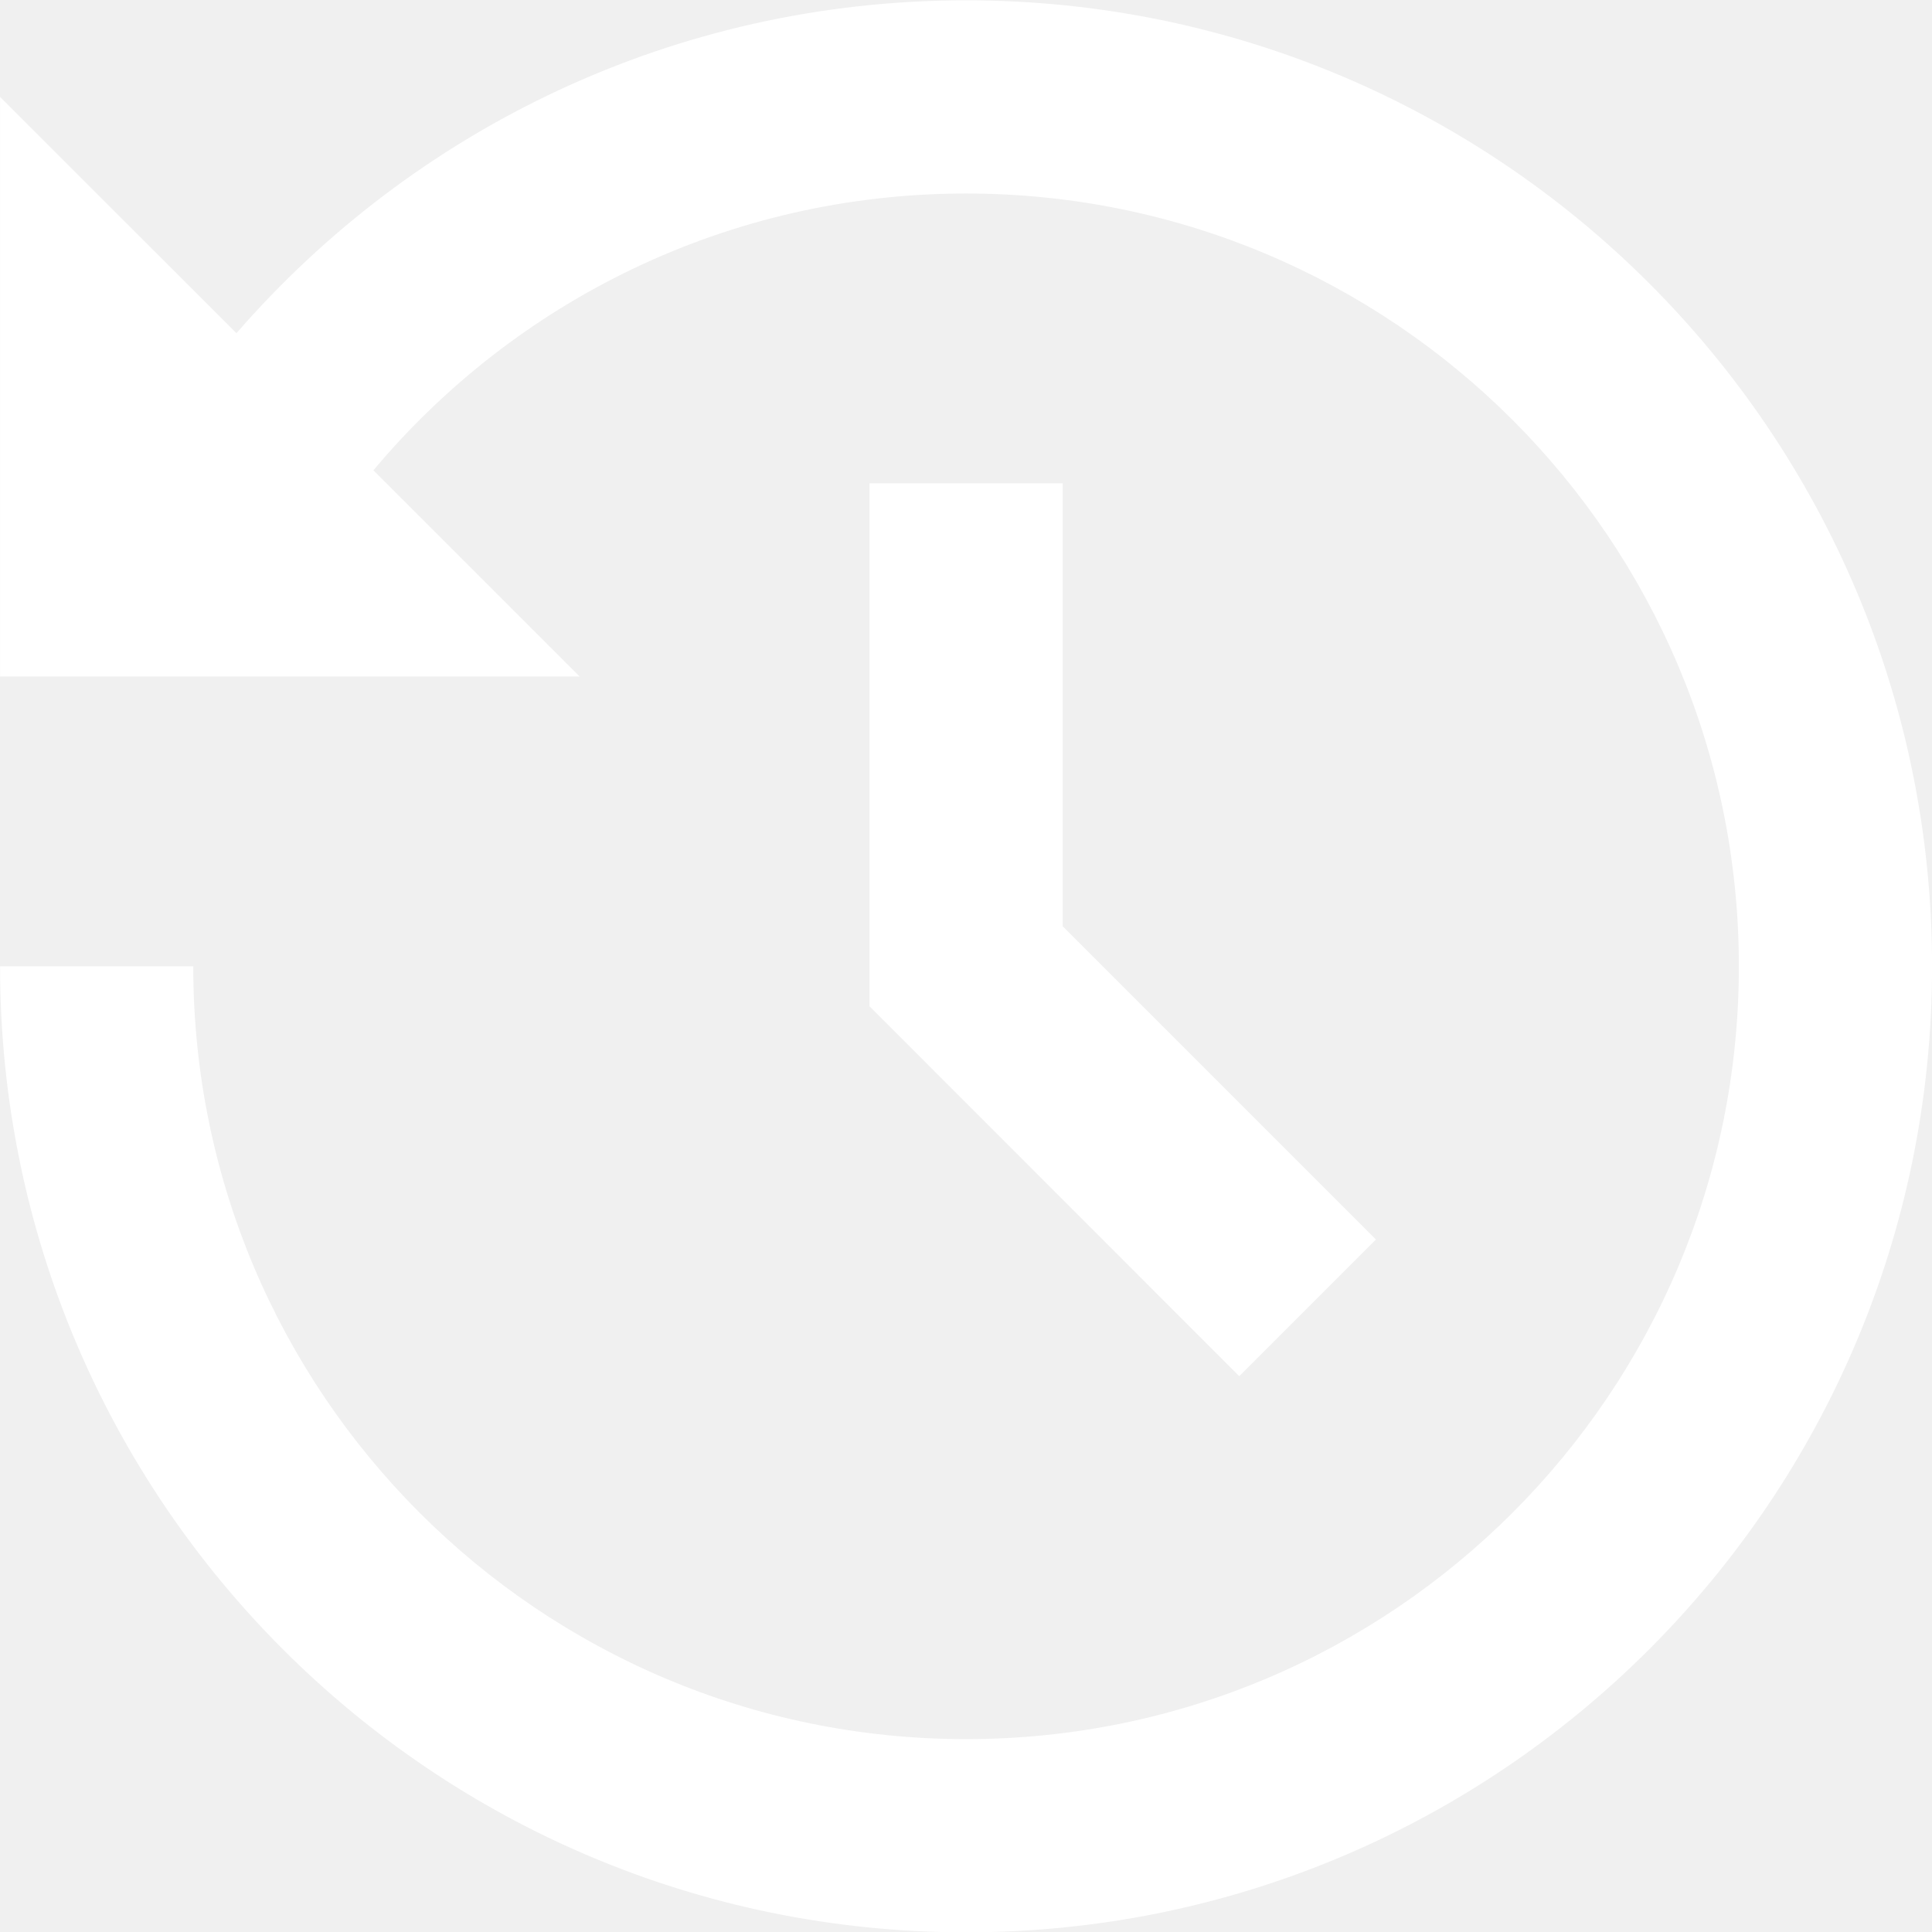
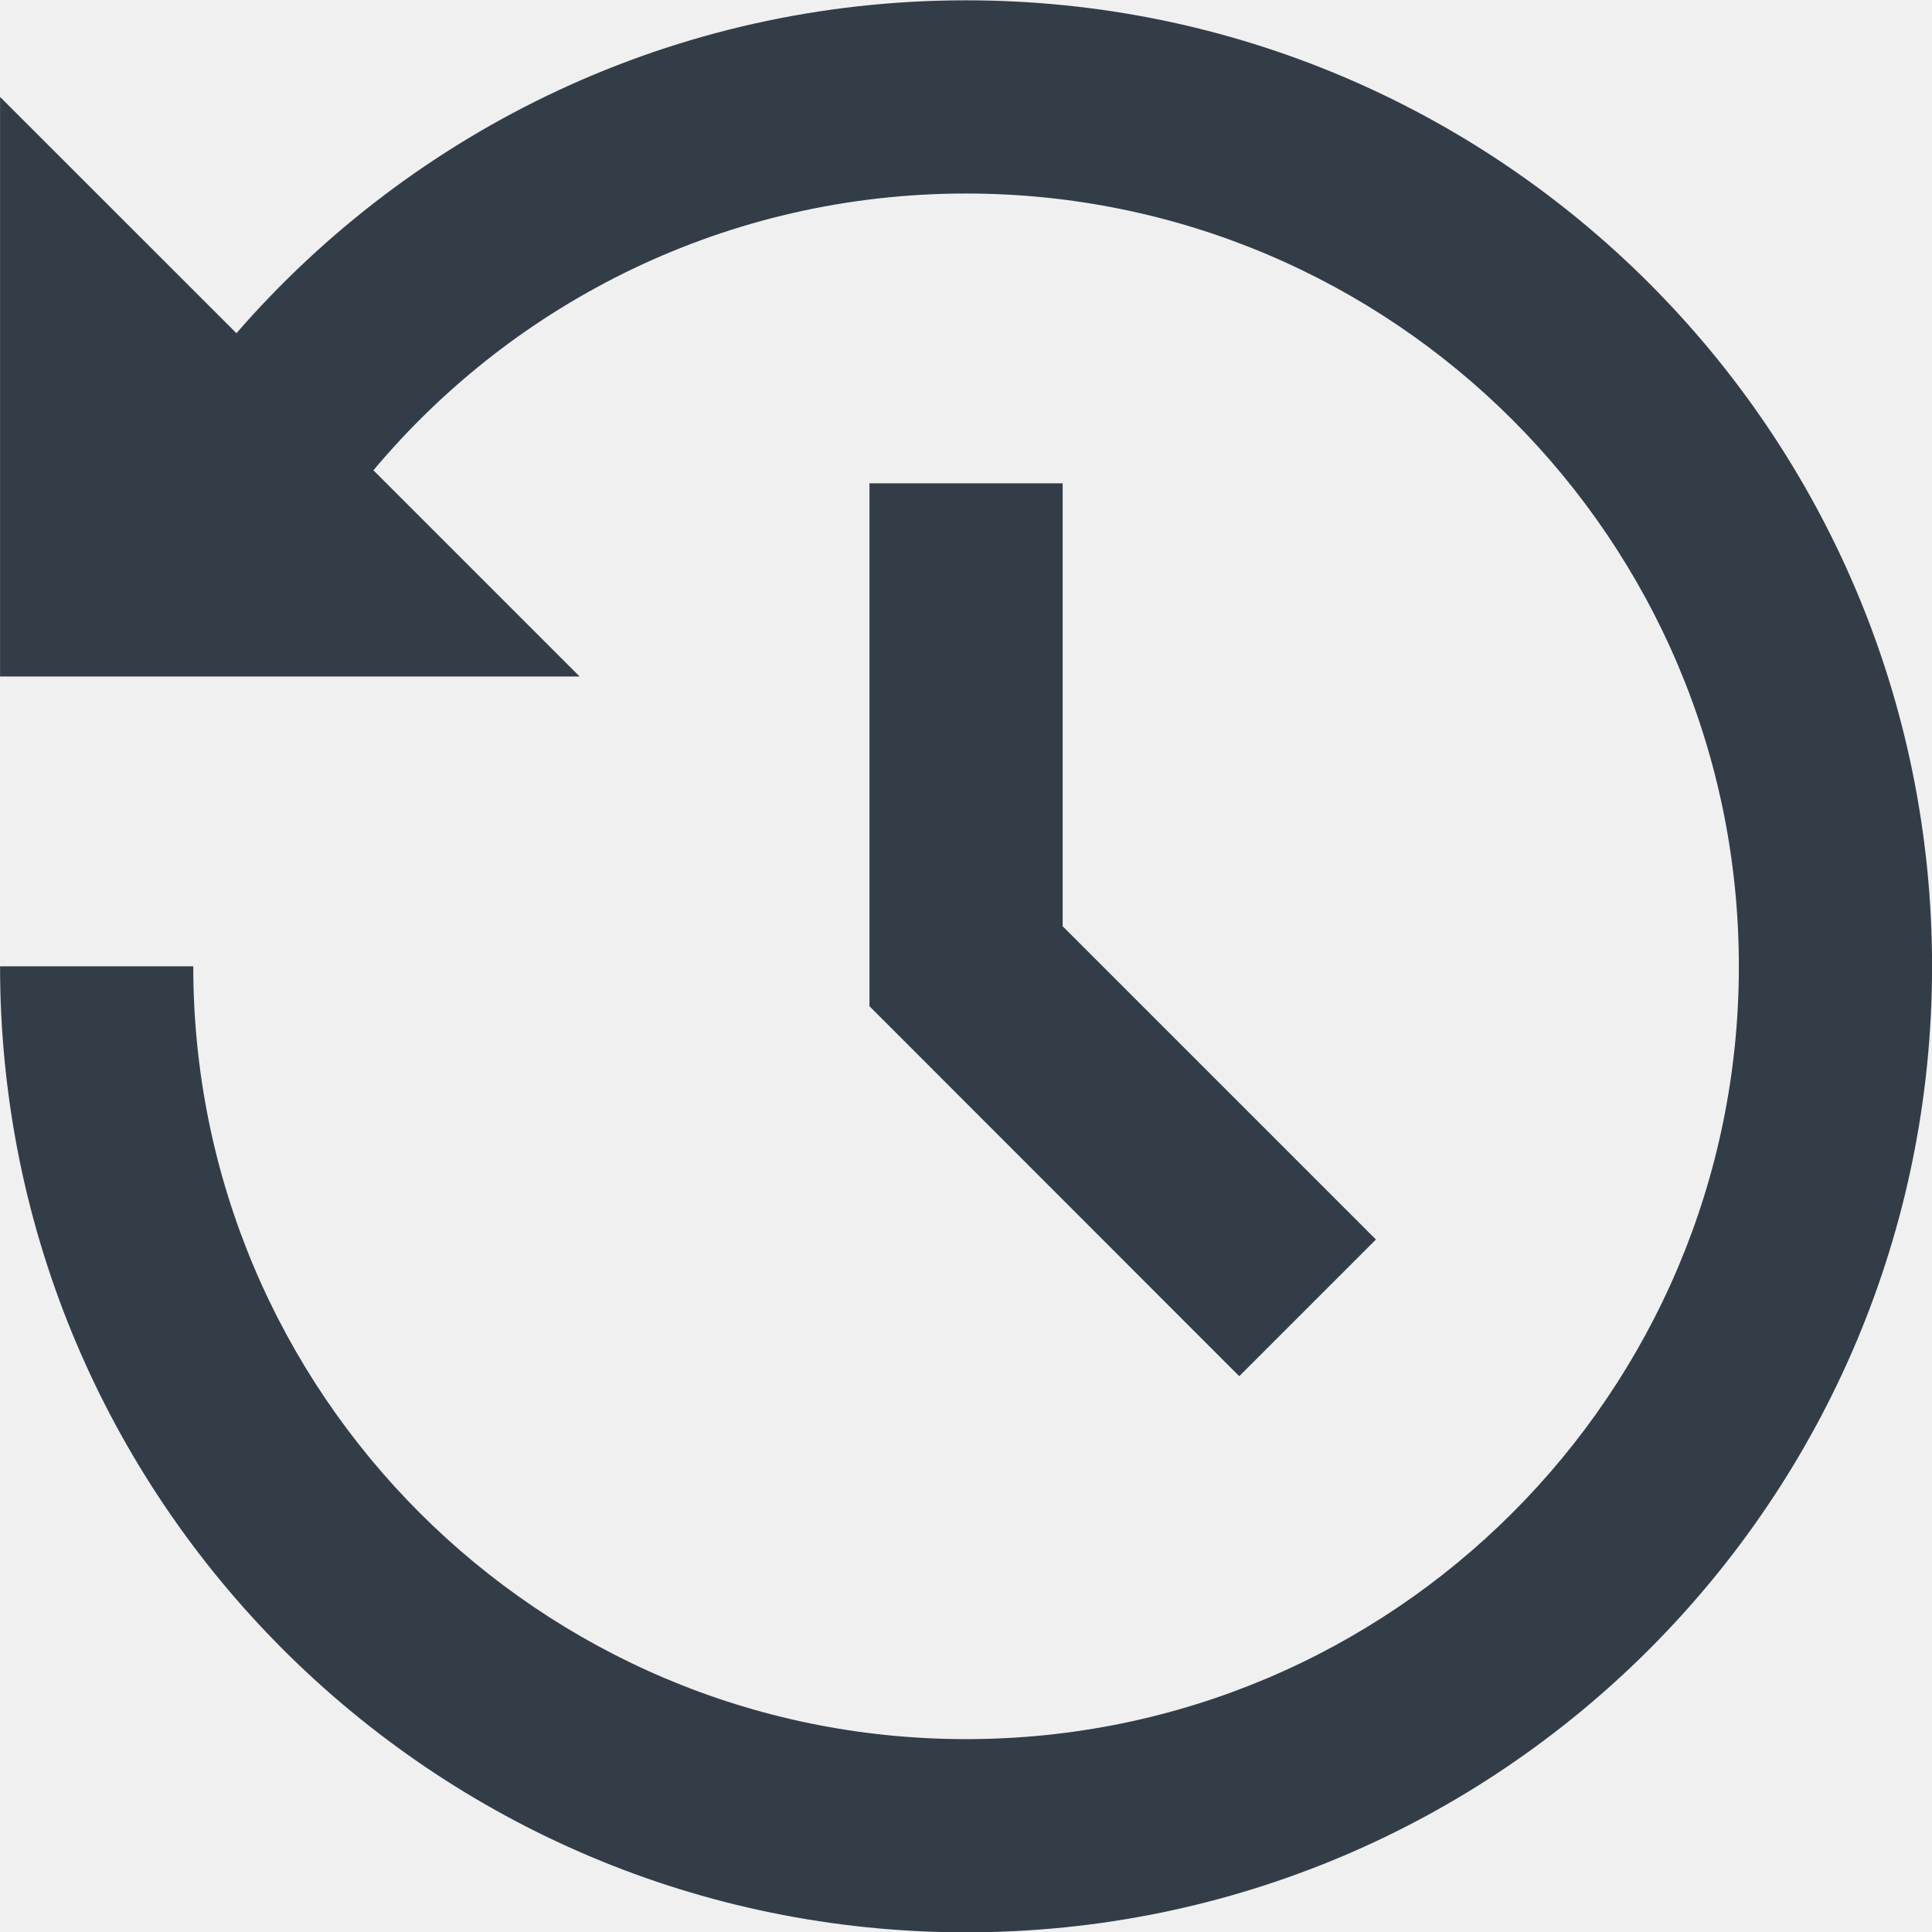
<svg xmlns="http://www.w3.org/2000/svg" width="17.284" height="17.284" version="1.1" viewBox="0 0 17.284 17.284" xml:space="preserve">
  <defs>
    <clipPath id="clipPath1075">
      <path d="m789.58 466.67h62.5v62.5h-62.5z" clip-rule="evenodd" />
    </clipPath>
  </defs>
-   <g fill="#fff" transform="matrix(.33185 0 0 .33185 -263.75 -156.59)" clip-path="url(#clipPath1075)">
+   <g fill="#323d48" transform="matrix(.33185 0 0 .33185 -263.75 -156.59)" clip-path="url(#clipPath1075)">
    <g transform="matrix(2.6042,0,0,2.6042,789.58,466.67)">
      <path d="m12 2c5.523 0 10 4.477 10 10s-4.477 10-10 10-10-4.477-10-10h2c0 4.418 3.582 8 8 8s8-3.582 8-8-3.582-8-8-8c-2.464 0-4.668 1.114-6.135 2.865l2.135 2.135h-6v-6l2.447 2.446c1.833-2.11 4.537-3.446 7.553-3.446zm1 5v4.585l3.243 3.243-1.415 1.415-3.828-3.83v-5.413z" />
    </g>
  </g>
</svg>
